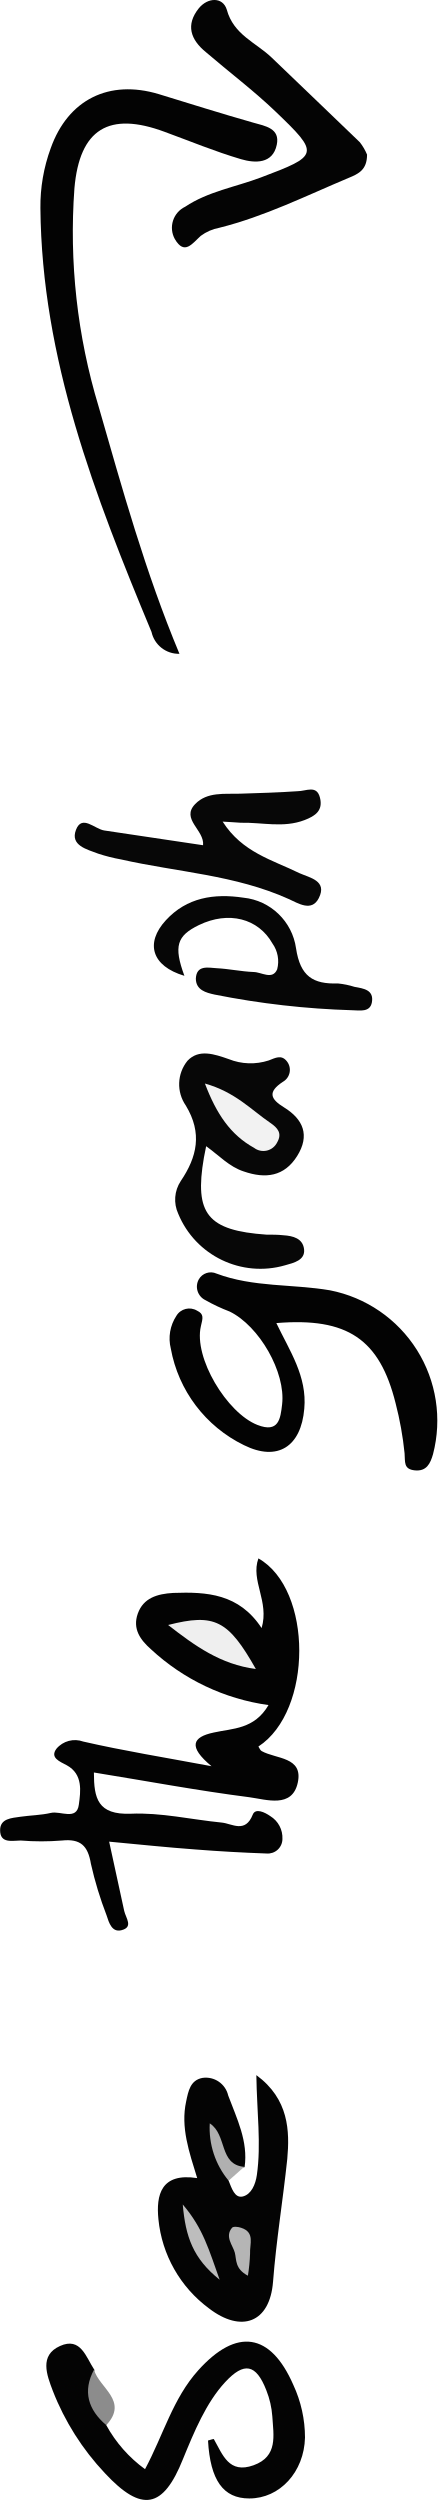
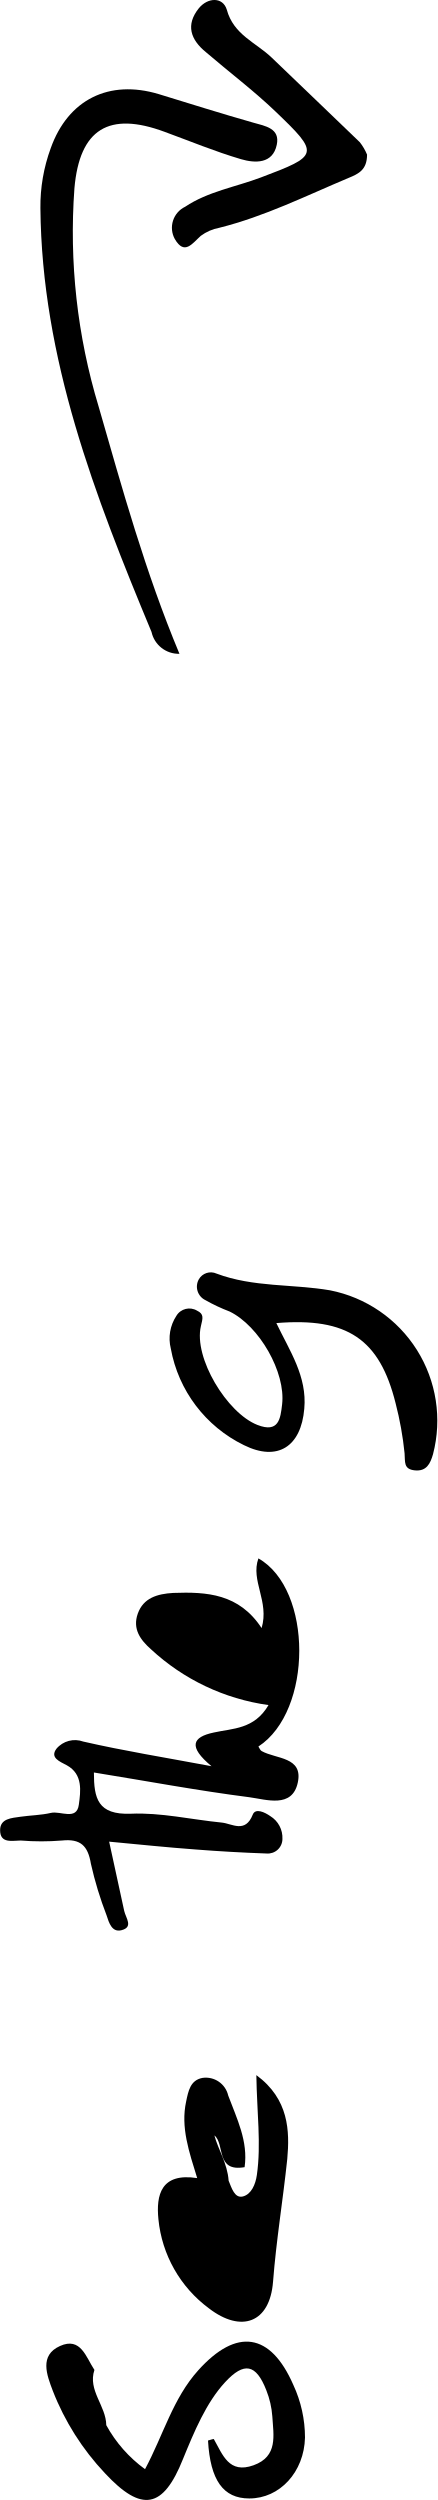
<svg xmlns="http://www.w3.org/2000/svg" viewBox="0 0 42.47 242.54">
-   <defs>
-     <style>.cls-1{fill:#030303;}.cls-2{fill:#040404;}.cls-3{fill:#070707;}.cls-4{fill:#060606;}.cls-5{fill:#8c8c8c;}.cls-6{fill:#b0b0b0;}.cls-7{fill:#efefef;}.cls-8{fill:#bdbdbd;}.cls-9{fill:#b5b5b5;}.cls-10{fill:#f2f2f2;}</style>
-   </defs>
-   <g id="Layer_2" data-name="Layer 2">
-     <g id="Layer_1-2" data-name="Layer 1">
-       <path class="cls-1" d="M26.05,165.42A21,21,0,0,1,14.64,160c-1-.89-1.81-1.95-1.27-3.46s1.88-1.91,3.43-2c3.27-.12,6.39.07,8.58,3.41.77-2.59-1.09-4.6-.31-6.76,5.29,3,5.28,14.81,0,18.25.1.15.17.36.31.44,1.4.79,4.05.54,3.51,3.06s-3.05,1.64-4.7,1.42c-5-.64-9.89-1.56-15.08-2.4,0,2.52.37,4.12,3.58,4,2.92-.13,5.88.57,8.83.86,1,.1,2.27,1.07,3-.77.26-.67,1.17-.23,1.7.14a2.47,2.47,0,0,1,1.18,2.23,1.42,1.42,0,0,1-1.53,1.4q-3.45-.12-6.89-.39c-2.72-.2-5.42-.48-8.39-.76.54,2.5,1,4.62,1.46,6.72.16.7.91,1.57-.26,1.87-.93.24-1.22-.72-1.45-1.44a35.39,35.39,0,0,1-1.52-5c-.29-1.75-1-2.45-2.81-2.26a24.8,24.8,0,0,1-4,0c-.79,0-2,.33-2-1,0-1.14,1.11-1.18,2-1.31s2-.15,2.93-.37,2.51.78,2.71-.81c.17-1.27.42-2.94-1.17-3.81-.69-.37-1.66-.73-1-1.61a2.35,2.35,0,0,1,2.6-.69c3.92.9,7.9,1.54,12.44,2.39-2.29-1.9-1.87-2.83.23-3.27C22.58,167.67,24.67,167.78,26.05,165.42Z" />
-       <path class="cls-1" d="M17.41,63.43a2.7,2.7,0,0,1-2.71-2.12C9.21,48.11,4.05,34.81,3.92,20.19a16.38,16.38,0,0,1,1-5.81C6.6,9.66,10.58,7.68,15.4,9.13c3,.92,6.08,1.89,9.14,2.76,1.21.34,2.65.56,2.31,2.16-.39,1.87-2.12,1.79-3.48,1.39-2.51-.74-4.94-1.75-7.4-2.65-5.39-2-8.25-.29-8.75,5.48A58.38,58.38,0,0,0,9.57,39.45C11.87,47.44,14.08,55.45,17.41,63.43Z" />
-       <path class="cls-1" d="M26.81,128.36c1.28,2.68,3,5.17,2.71,8.31-.31,3.67-2.58,5.16-5.86,3.53a13,13,0,0,1-7.09-9.37,4,4,0,0,1,.54-3.17,1.46,1.46,0,0,1,2-.51c.71.34.56.74.38,1.51-.72,3.05,2.52,8.42,5.48,9.58,2.07.81,2.24-.6,2.4-2,.36-3.11-2.22-7.6-5.09-9a17,17,0,0,1-2.36-1.11,1.45,1.45,0,0,1-.64-2,1.34,1.34,0,0,1,1.73-.57c3.57,1.34,7.37,1,11,1.62a12.89,12.89,0,0,1,10,15.9c-.26.91-.63,1.68-1.76,1.57s-.93-.84-1-1.66a32.24,32.24,0,0,0-.87-4.85C36.83,129.92,33.71,127.79,26.81,128.36Z" />
-       <path class="cls-2" d="M22.18,211.56c.29.7.58,1.74,1.39,1.53s1.22-1.16,1.35-2.08c.43-3,0-6.1-.05-9.69,3.17,2.33,3.24,5.44,3,8.13-.42,4-1.07,7.9-1.38,11.91s-3.09,5-6.23,2.58a12.23,12.23,0,0,1-4.89-8.63c-.24-2.37.25-4.54,3.76-4-.78-2.54-1.62-4.92-1.07-7.44.21-1,.4-2.06,1.58-2.28a2.23,2.23,0,0,1,2.5,1.71c.83,2.23,1.95,4.43,1.59,6.95-2.84.5-1.89-2.25-2.93-3.08C21.14,208.48,22.07,209.9,22.18,211.56Z" />
-       <path class="cls-2" d="M10.31,235.28a13,13,0,0,0,3.76,4.27c1.78-3.32,2.7-6.86,5.17-9.6,3.71-4.12,7-3.66,9.22,1.43a12.16,12.16,0,0,1,1.13,5.1c-.08,3.34-2.45,5.92-5.41,5.91-2.53,0-3.78-1.77-4-5.62.2-.05.54-.18.57-.13.86,1.51,1.46,3.39,3.85,2.53s1.93-2.9,1.82-4.73a8.46,8.46,0,0,0-.58-2.54c-1-2.57-2.16-2.78-4-.79s-3,4.8-4.09,7.46c-1.92,4.82-4,5.21-7.57,1.37a24.67,24.67,0,0,1-5.06-8c-.58-1.53-1.32-3.43.7-4.34s2.52,1.09,3.34,2.32C8.5,231.91,10.29,233.4,10.31,235.28Z" />
-       <path class="cls-2" d="M35.61,15c0,1.47-.81,1.86-1.79,2.26C29.68,19,25.67,21,21.27,22.1a4.33,4.33,0,0,0-1.79.78c-.83.74-1.58,1.92-2.52.31a2.26,2.26,0,0,1,1-3.13c2.23-1.49,4.88-1.91,7.34-2.84,5.65-2.13,5.73-2.28,1.44-6.39C24.6,8.78,22.23,7,20,5.08,18.47,3.84,18,2.41,19.29.8,20.16-.26,21.61-.32,22,.93c.66,2.45,2.83,3.19,4.36,4.66,2.84,2.74,5.71,5.46,8.55,8.21A5.12,5.12,0,0,1,35.61,15Z" />
-       <path class="cls-3" d="M20,111.2c-.11.56-.17.84-.22,1.12-.94,5.46.36,7.06,6.07,7.46.55,0,1.1,0,1.65.06.92.06,1.88.3,2,1.36s-1,1.32-1.83,1.55a8.62,8.62,0,0,1-10.38-5,3.27,3.27,0,0,1,.24-3.16c1.59-2.35,2.12-4.65.5-7.33a3.62,3.62,0,0,1,.16-4.35c1.1-1.17,2.62-.64,4-.16a5.69,5.69,0,0,0,3.88.13c.64-.24,1.22-.59,1.75.07a1.33,1.33,0,0,1-.37,2c-1.52,1-1.2,1.68.1,2.48,1.88,1.16,2.53,2.72,1.28,4.72s-3.07,2.23-5.18,1.5C22.25,113.2,21.28,112.12,20,111.2Z" />
-       <path class="cls-3" d="M21.6,79.71c1.91,3,4.83,3.71,7.45,5,1,.45,2.73.73,1.88,2.42-.69,1.37-2,.5-2.92.09-5.18-2.34-10.83-2.61-16.26-3.84a16.39,16.39,0,0,1-2.22-.56c-1.09-.42-2.74-.79-2.16-2.31s1.81-.08,2.75.06L19.7,82c.16-1.47-2.19-2.53-.76-4,1.17-1.2,2.83-.95,4.35-1,1.86-.06,3.72-.11,5.57-.24.84,0,1.86-.64,2.18.62s-.45,1.78-1.49,2.18c-2.05.79-4.13.21-6.2.26C22.86,79.8,22.37,79.74,21.6,79.71Z" />
-       <path class="cls-4" d="M17.89,94.67c-3.18-.94-3.83-3.18-1.8-5.39s4.67-2.62,7.53-2.19A5.74,5.74,0,0,1,28.72,92c.41,2.73,1.66,3.49,4.06,3.41a7.81,7.81,0,0,1,1.61.33c.87.16,1.9.28,1.69,1.5-.18,1-1.19.78-1.89.77a80.16,80.16,0,0,1-13.37-1.52C20,96.31,19,96.06,19,94.93c.07-1.33,1.19-1.05,2-1,1.2.06,2.39.32,3.59.37.78,0,1.84.81,2.3-.26a3,3,0,0,0-.46-2.51c-1.37-2.43-4.25-3.18-7.14-1.78C17.16,90.79,16.83,91.79,17.89,94.67Z" />
-       <path class="cls-5" d="M10.31,235.28C8.55,233.78,8,232,9.12,229.9,9.61,231.67,12.51,232.91,10.31,235.28Z" />
-       <path class="cls-6" d="M22.18,211.56A8,8,0,0,1,20.35,206c1.71,1.11.87,4,3.34,4.22Z" />
-       <path class="cls-7" d="M24.82,161.92c-3.43-.45-5.9-2.24-8.51-4.27C20.82,156.5,22.14,157.17,24.82,161.92Z" />
-       <path class="cls-8" d="M17.73,213.87c2,2.33,2.56,4.48,3.58,7.3C18.73,219.11,18,217,17.73,213.87Z" />
-       <path class="cls-9" d="M24.05,220.78c-1.28-.68-1.09-1.55-1.27-2.24s-1-1.55-.27-2.41c.12-.15.61-.1.88,0,1.38.44.82,1.6.87,2.51A16.72,16.72,0,0,1,24.05,220.78Z" />
-       <path class="cls-10" d="M19.88,105.12c2.93.82,4.49,2.55,6.35,3.82.7.48,1.17,1,.66,1.89a1.49,1.49,0,0,1-2.24.53C22.36,110.09,21,108.07,19.88,105.12Z" />
-     </g>
+   <g id="Layer_2">
+     <path d="M26.05,165.42A21,21,0,0,1,14.64,160c-1-.89-1.81-1.95-1.27-3.46s1.88-1.91,3.43-2c3.27-.12,6.39.07,8.58,3.41.77-2.59-1.09-4.6-.31-6.76,5.29,3,5.28,14.81,0,18.25.1.15.17.36.31.44,1.4.79,4.05.54,3.51,3.06s-3.05,1.64-4.7,1.42c-5-.64-9.89-1.56-15.08-2.4,0,2.52.37,4.12,3.58,4,2.92-.13,5.88.57,8.83.86,1,.1,2.27,1.07,3-.77.26-.67,1.17-.23,1.7.14a2.47,2.47,0,0,1,1.18,2.23,1.42,1.42,0,0,1-1.53,1.4q-3.45-.12-6.89-.39c-2.72-.2-5.42-.48-8.39-.76.54,2.5,1,4.62,1.46,6.72.16.7.91,1.57-.26,1.87-.93.24-1.22-.72-1.45-1.44a35.39,35.39,0,0,1-1.52-5c-.29-1.75-1-2.45-2.81-2.26a24.8,24.8,0,0,1-4,0c-.79,0-2,.33-2-1,0-1.14,1.11-1.18,2-1.31s2-.15,2.93-.37,2.51.78,2.71-.81c.17-1.27.42-2.94-1.17-3.81-.69-.37-1.66-.73-1-1.61a2.35,2.35,0,0,1,2.6-.69c3.92.9,7.9,1.54,12.44,2.39-2.29-1.9-1.87-2.83.23-3.27C22.58,167.67,24.67,167.78,26.05,165.42Z" />
+     <path d="M17.41,63.43a2.7,2.7,0,0,1-2.71-2.12C9.21,48.11,4.05,34.81,3.92,20.19a16.38,16.38,0,0,1,1-5.81C6.6,9.66,10.58,7.68,15.4,9.13c3,.92,6.08,1.89,9.14,2.76,1.21.34,2.65.56,2.31,2.16-.39,1.87-2.12,1.79-3.48,1.39-2.51-.74-4.94-1.75-7.4-2.65-5.39-2-8.25-.29-8.75,5.48A58.38,58.38,0,0,0,9.57,39.45C11.87,47.44,14.08,55.45,17.41,63.43Z" />
+     <path d="M26.81,128.36c1.28,2.68,3,5.17,2.71,8.31-.31,3.67-2.58,5.16-5.86,3.53a13,13,0,0,1-7.09-9.37,4,4,0,0,1,.54-3.17,1.46,1.46,0,0,1,2-.51c.71.34.56.74.38,1.51-.72,3.05,2.52,8.42,5.48,9.58,2.07.81,2.24-.6,2.4-2,.36-3.11-2.22-7.6-5.09-9a17,17,0,0,1-2.36-1.11,1.45,1.45,0,0,1-.64-2,1.34,1.34,0,0,1,1.73-.57c3.57,1.34,7.37,1,11,1.62a12.89,12.89,0,0,1,10,15.9c-.26.91-.63,1.68-1.76,1.57s-.93-.84-1-1.66a32.24,32.24,0,0,0-.87-4.85C36.83,129.92,33.71,127.79,26.81,128.36Z" />
+     <path d="M22.18,211.56c.29.7.58,1.74,1.39,1.53s1.22-1.16,1.35-2.08c.43-3,0-6.1-.05-9.69,3.17,2.33,3.24,5.44,3,8.13-.42,4-1.07,7.9-1.38,11.91s-3.09,5-6.23,2.58a12.23,12.23,0,0,1-4.89-8.63c-.24-2.37.25-4.54,3.76-4-.78-2.54-1.62-4.92-1.07-7.44.21-1,.4-2.06,1.58-2.28a2.23,2.23,0,0,1,2.5,1.71c.83,2.23,1.95,4.43,1.59,6.95-2.84.5-1.89-2.25-2.93-3.08C21.14,208.48,22.07,209.9,22.18,211.56Z" />
+     <path d="M10.31,235.28a13,13,0,0,0,3.76,4.27c1.78-3.32,2.7-6.86,5.17-9.6,3.71-4.12,7-3.66,9.22,1.43a12.16,12.16,0,0,1,1.13,5.1c-.08,3.34-2.45,5.92-5.41,5.91-2.53,0-3.78-1.77-4-5.62.2-.05.54-.18.57-.13.86,1.51,1.46,3.39,3.85,2.53s1.93-2.9,1.82-4.73a8.46,8.46,0,0,0-.58-2.54c-1-2.57-2.16-2.78-4-.79s-3,4.8-4.09,7.46c-1.92,4.82-4,5.21-7.57,1.37a24.67,24.67,0,0,1-5.06-8c-.58-1.53-1.32-3.43.7-4.34s2.52,1.09,3.34,2.32C8.5,231.91,10.29,233.4,10.31,235.28Z" />
+     <path d="M35.61,15c0,1.47-.81,1.86-1.79,2.26C29.68,19,25.67,21,21.27,22.1a4.33,4.33,0,0,0-1.79.78c-.83.74-1.58,1.92-2.52.31a2.26,2.26,0,0,1,1-3.13c2.23-1.49,4.88-1.91,7.34-2.84,5.65-2.13,5.73-2.28,1.44-6.39C24.6,8.78,22.23,7,20,5.08,18.47,3.84,18,2.41,19.29.8,20.16-.26,21.61-.32,22,.93c.66,2.45,2.83,3.19,4.36,4.66,2.84,2.74,5.71,5.46,8.55,8.21A5.12,5.12,0,0,1,35.61,15Z" />
  </g>
</svg>
